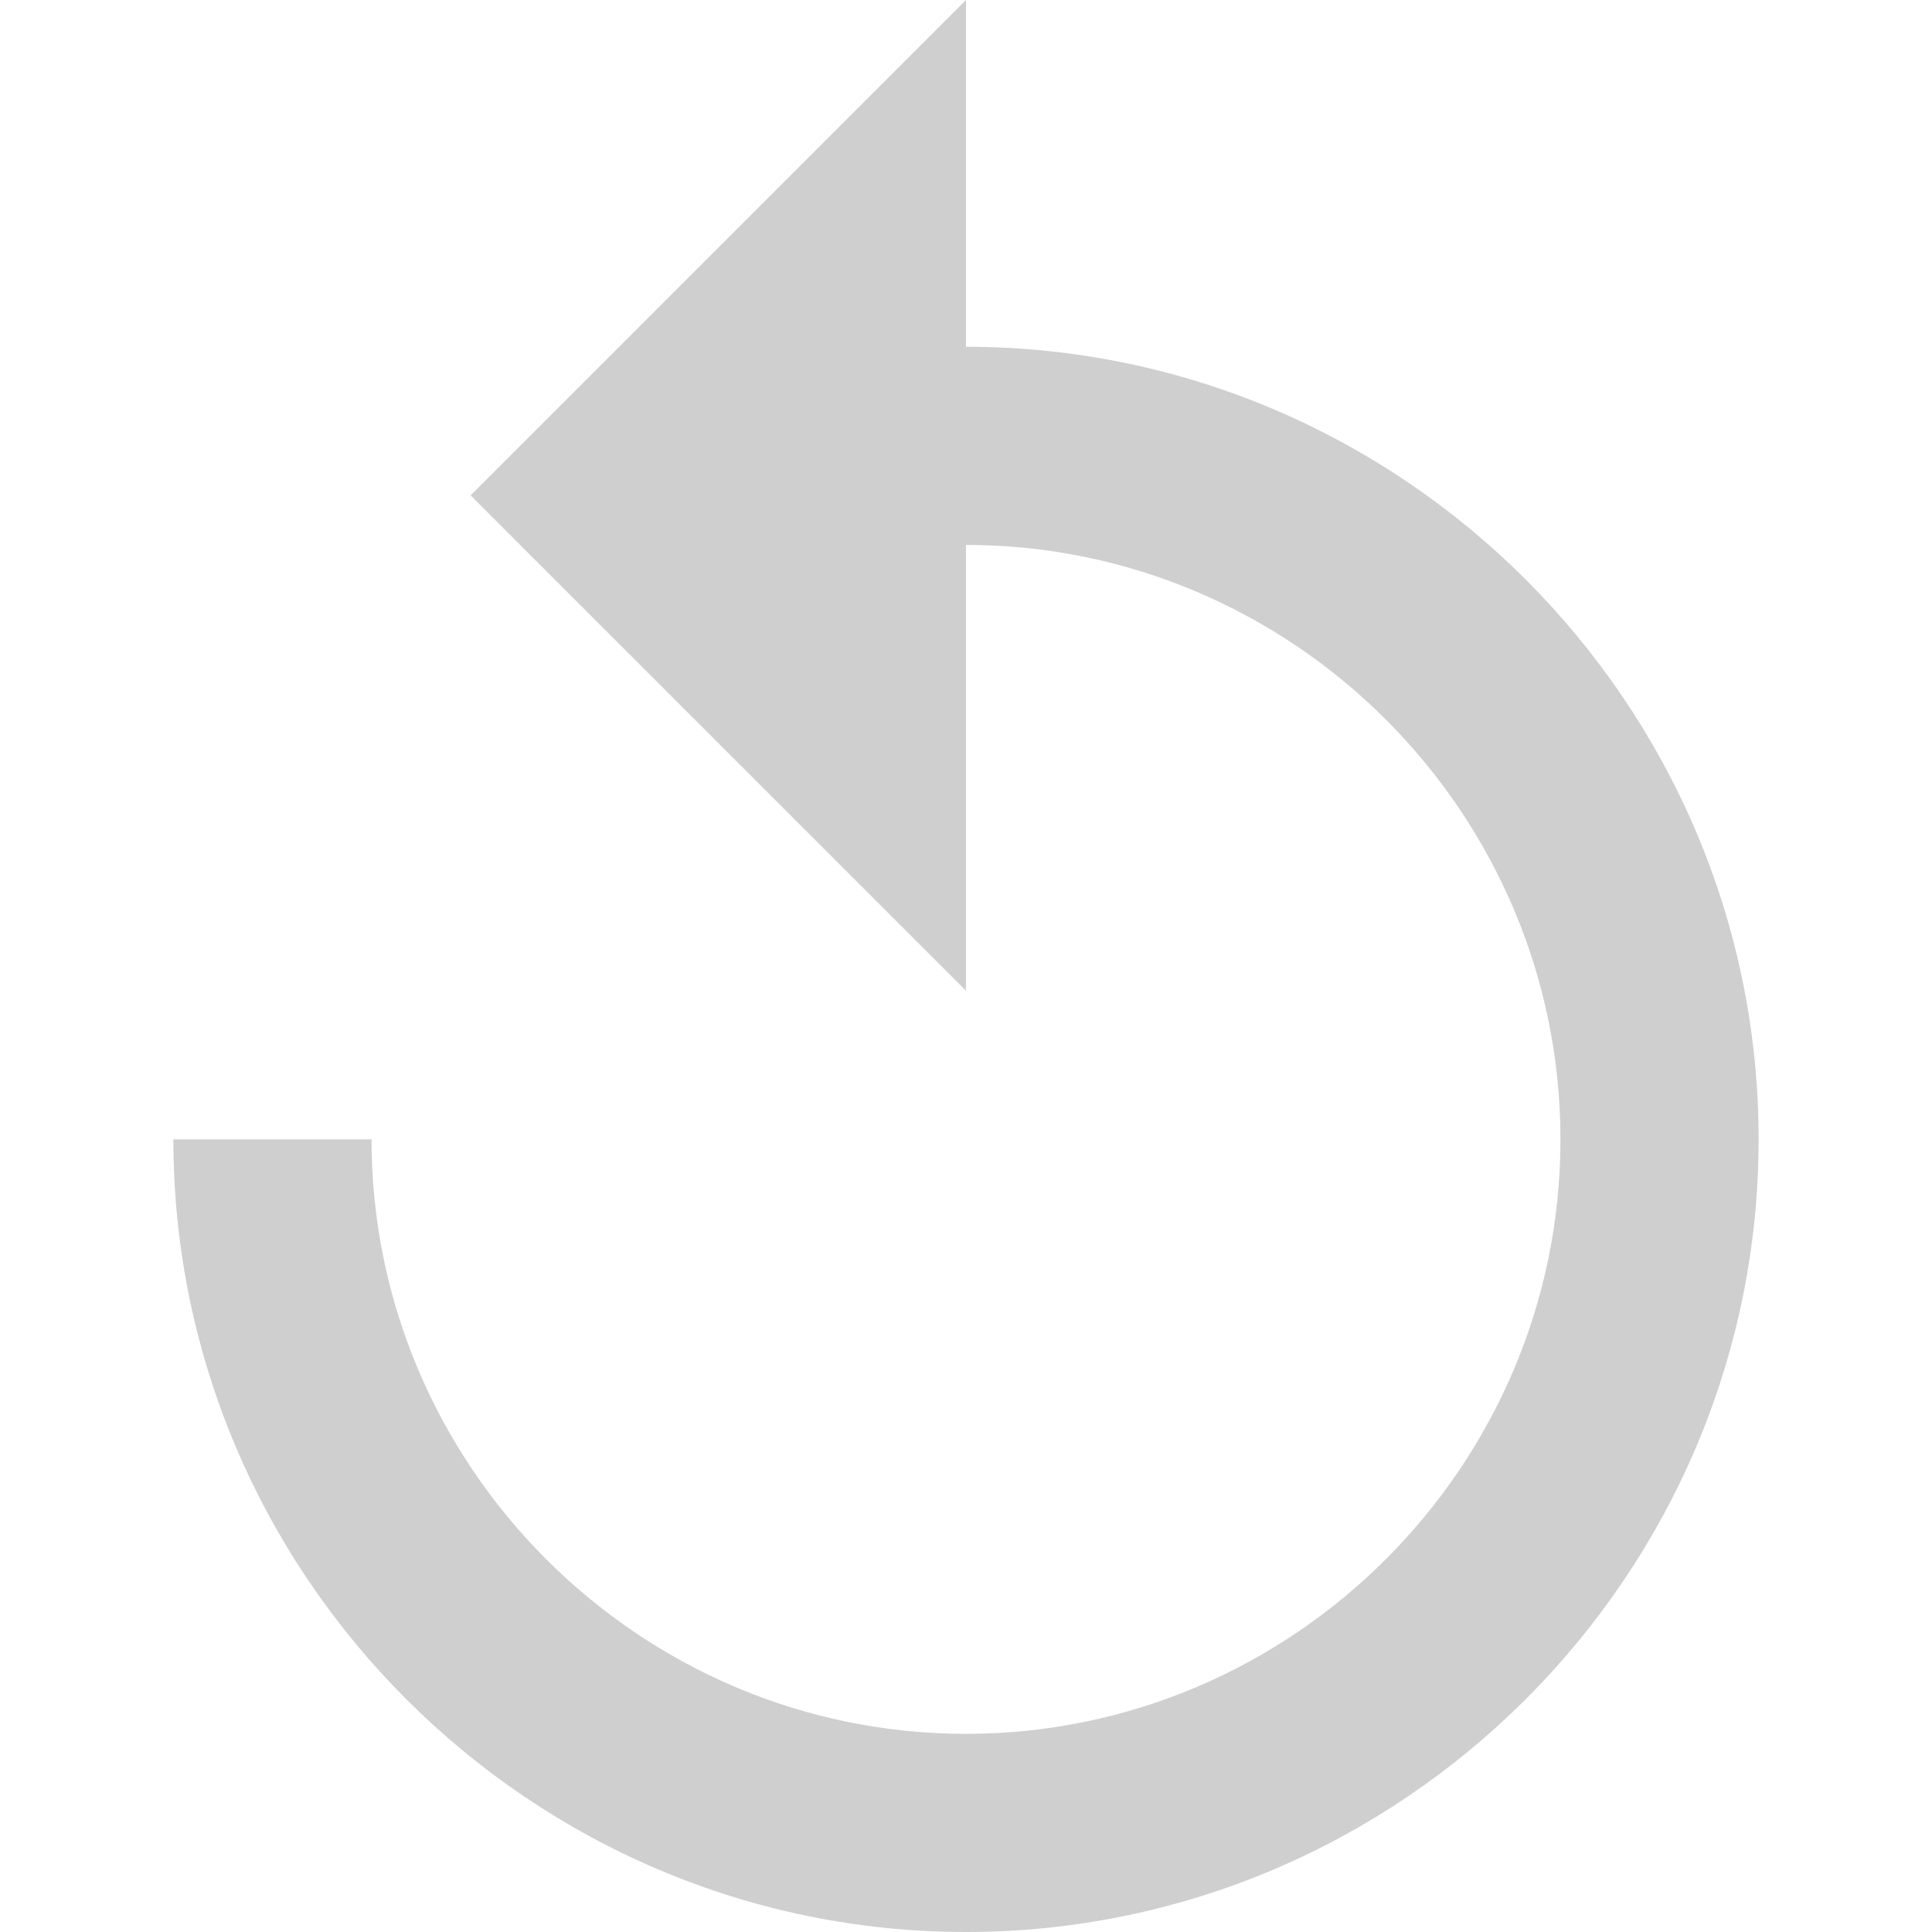
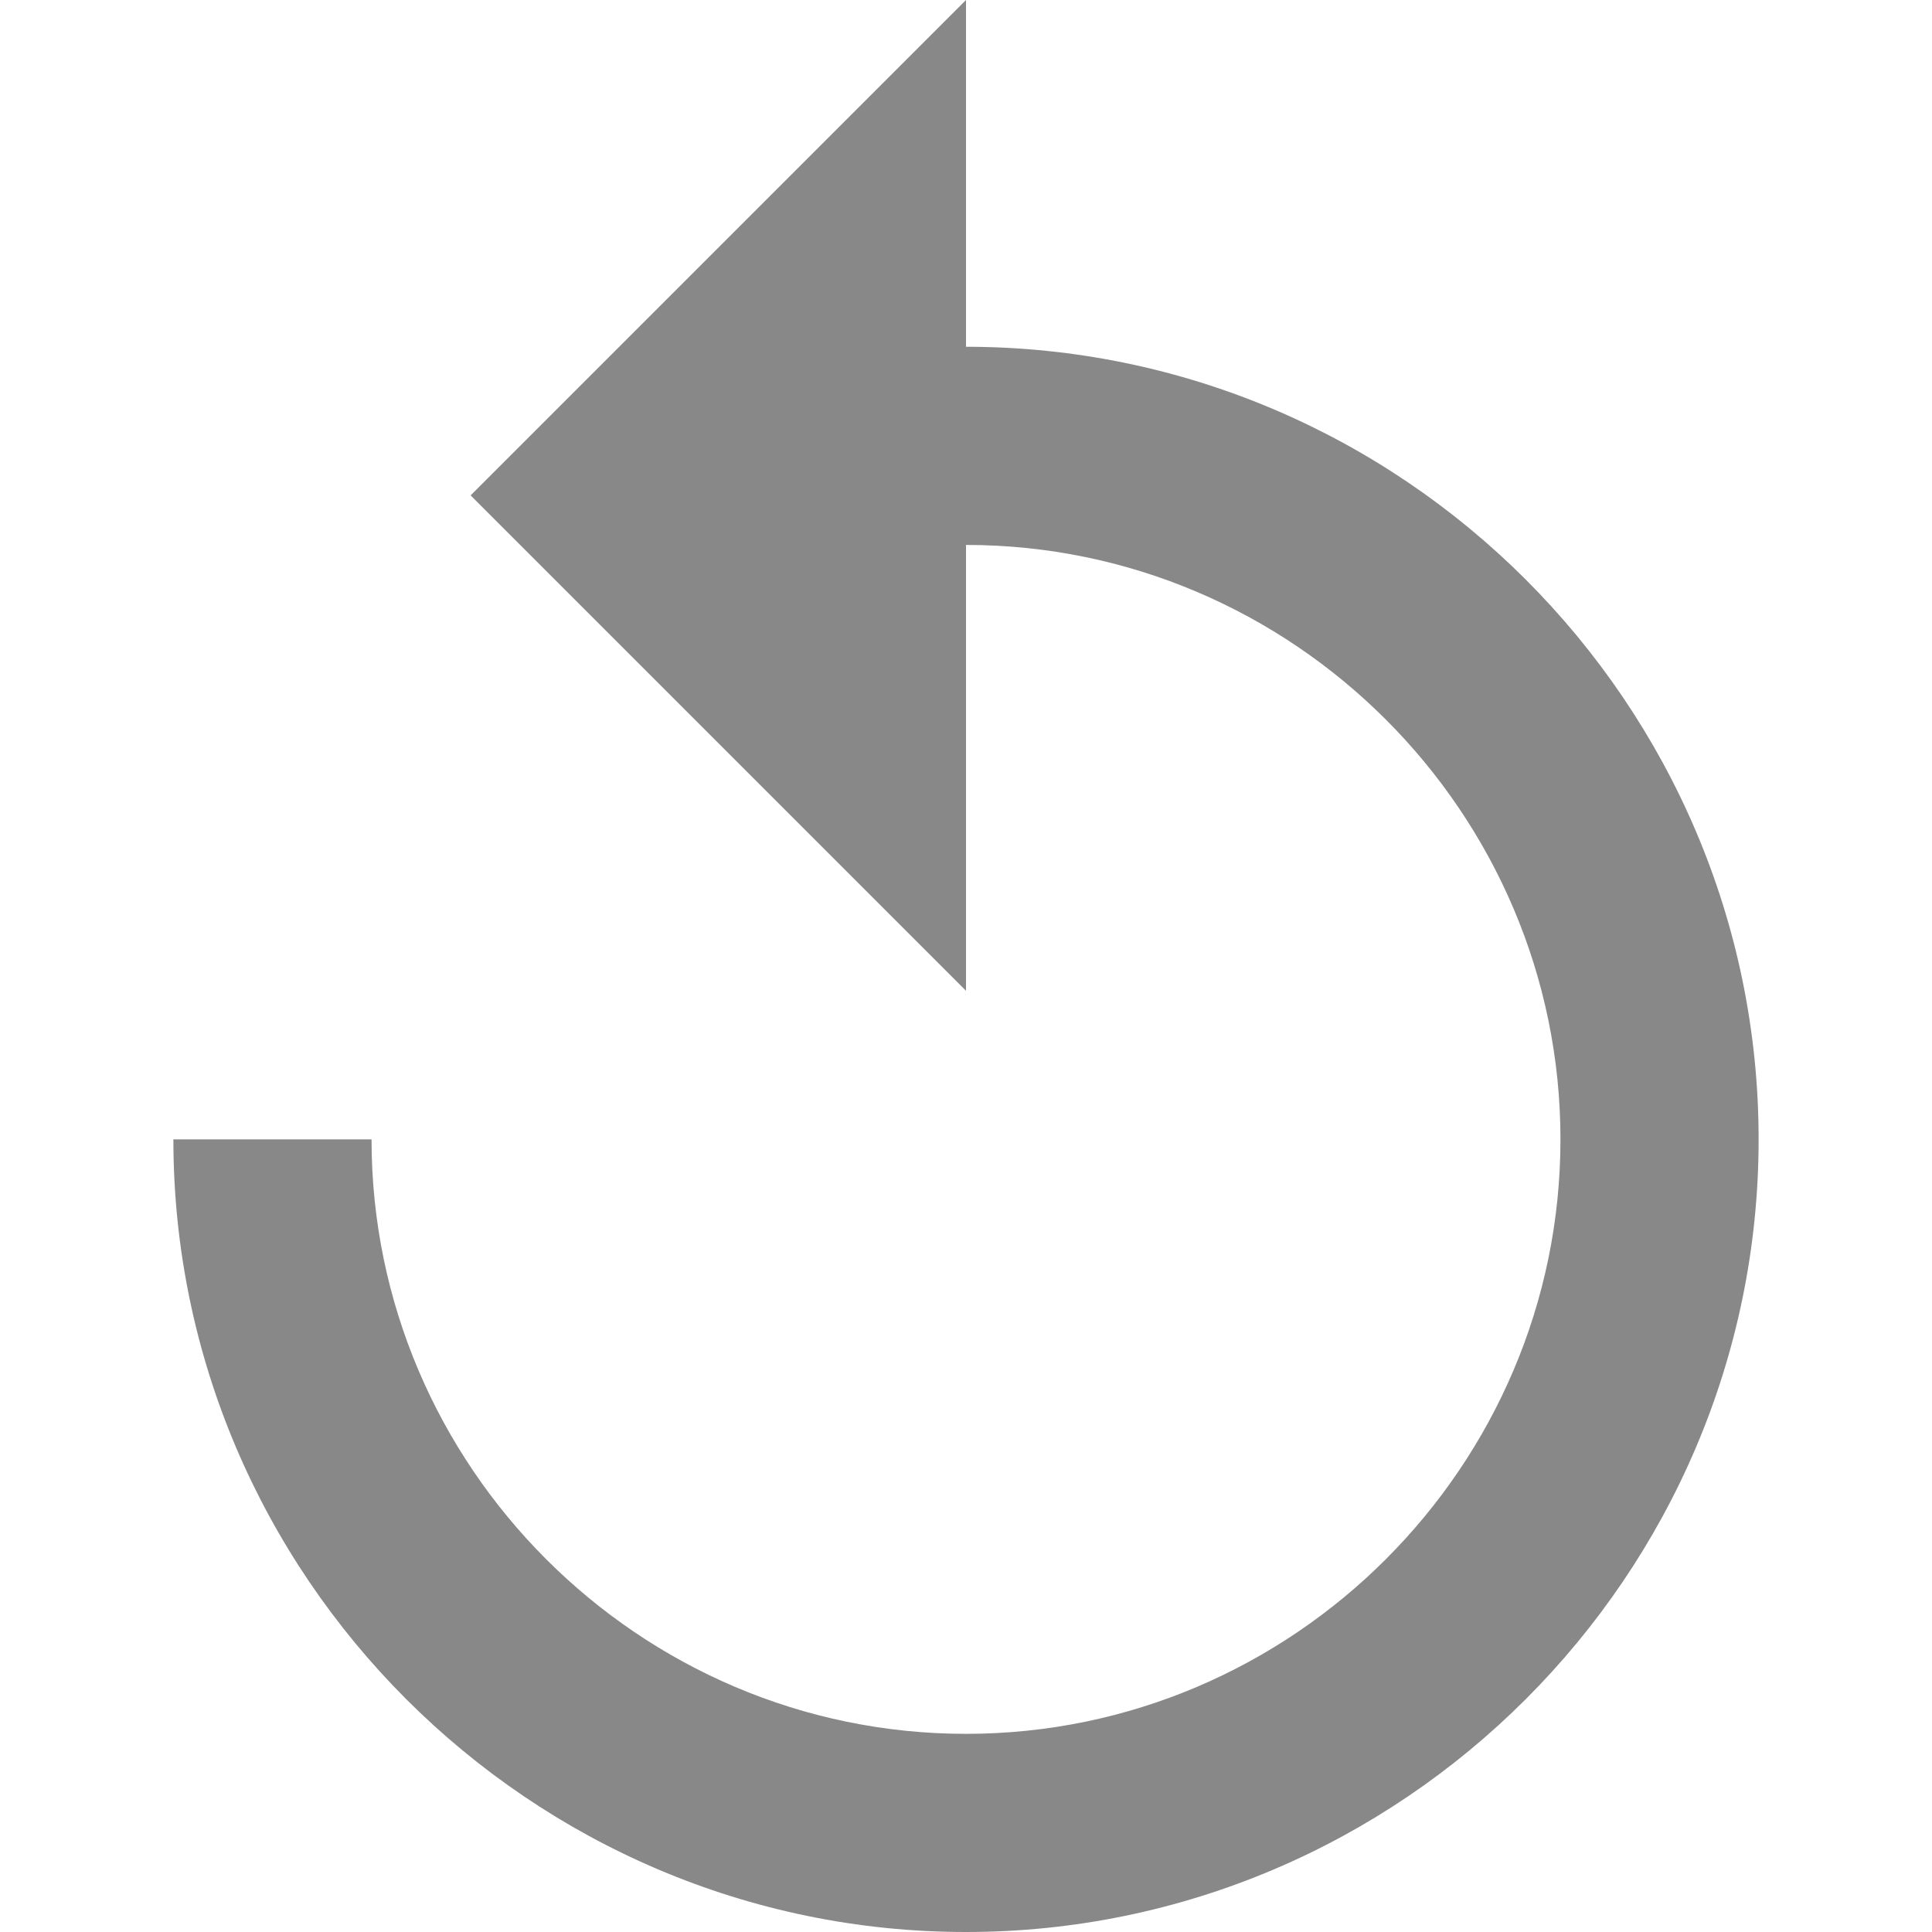
<svg xmlns="http://www.w3.org/2000/svg" version="1.1" id="Capa_1" x="0px" y="0px" width="497.25px" height="497.25px" viewBox="0 0 497.25 497.25" style="enable-background:new 0 0 497.25 497.25;" xml:space="preserve">
  <defs id="defs40" />
-   <g id="g5" style="fill:#cfcfcf;fill-opacity:1">
-     <g id="undo" style="fill:#cfcfcf;fill-opacity:1">
-       <path d="M248.625,89.25V0l-127.5,127.5l127.5,127.5V140.25c84.15,0,153,68.85,153,153c0,84.15-68.85,153-153,153    c-84.15,0-153-68.85-153-153h-51c0,112.2,91.8,204,204,204s204-91.8,204-204S360.825,89.25,248.625,89.25z" id="path2" style="fill:#cfcfcf;fill-opacity:1" />
+   <g id="g5" style="fill:#888888;fill-opacity:1">
+     <g id="undo" style="fill:#888888;fill-opacity:1">
+       <path d="M248.625,89.25V0l-127.5,127.5l127.5,127.5V140.25c84.15,0,153,68.85,153,153c0,84.15-68.85,153-153,153    c-84.15,0-153-68.85-153-153h-51c0,112.2,91.8,204,204,204s204-91.8,204-204S360.825,89.25,248.625,89.25z" id="path2" style="fill:#888888;fill-opacity:1" />
    </g>
  </g>
  <g id="g7">
</g>
  <g id="g9">
</g>
  <g id="g11">
</g>
  <g id="g13">
</g>
  <g id="g15">
</g>
  <g id="g17">
</g>
  <g id="g19">
</g>
  <g id="g21">
</g>
  <g id="g23">
</g>
  <g id="g25">
</g>
  <g id="g27">
</g>
  <g id="g29">
</g>
  <g id="g31">
</g>
  <g id="g33">
</g>
  <g id="g35">
</g>
</svg>
